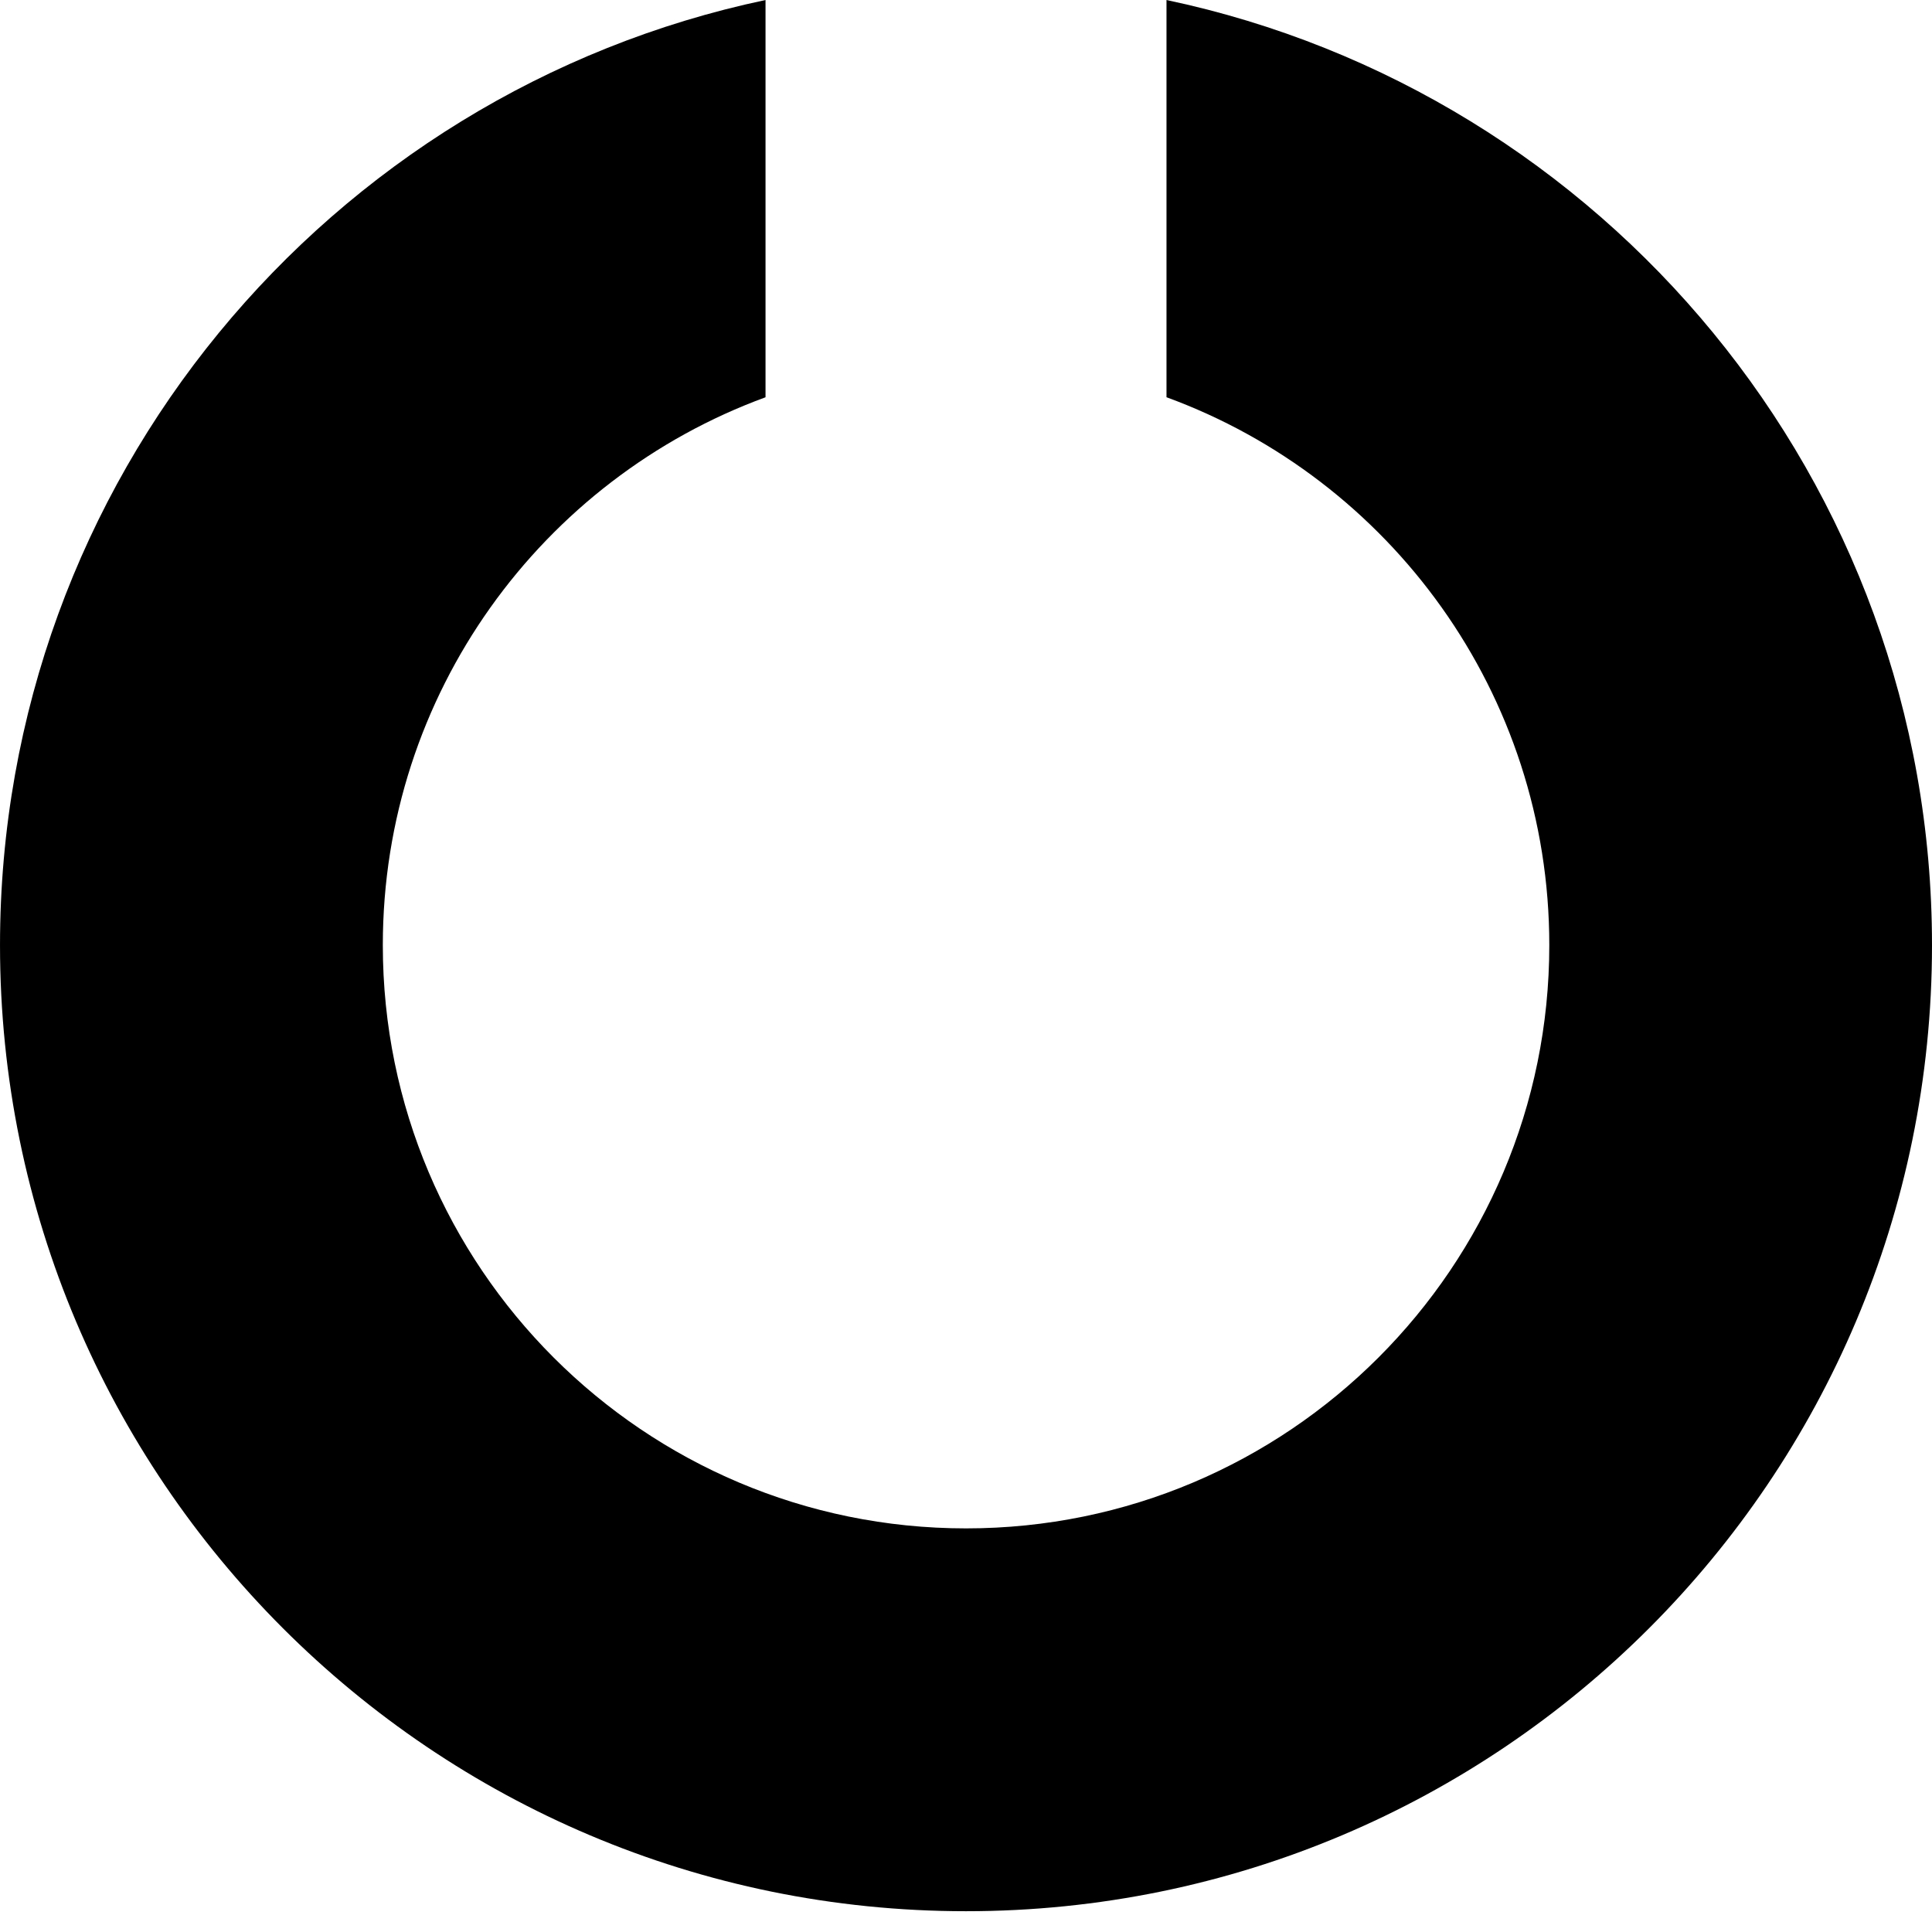
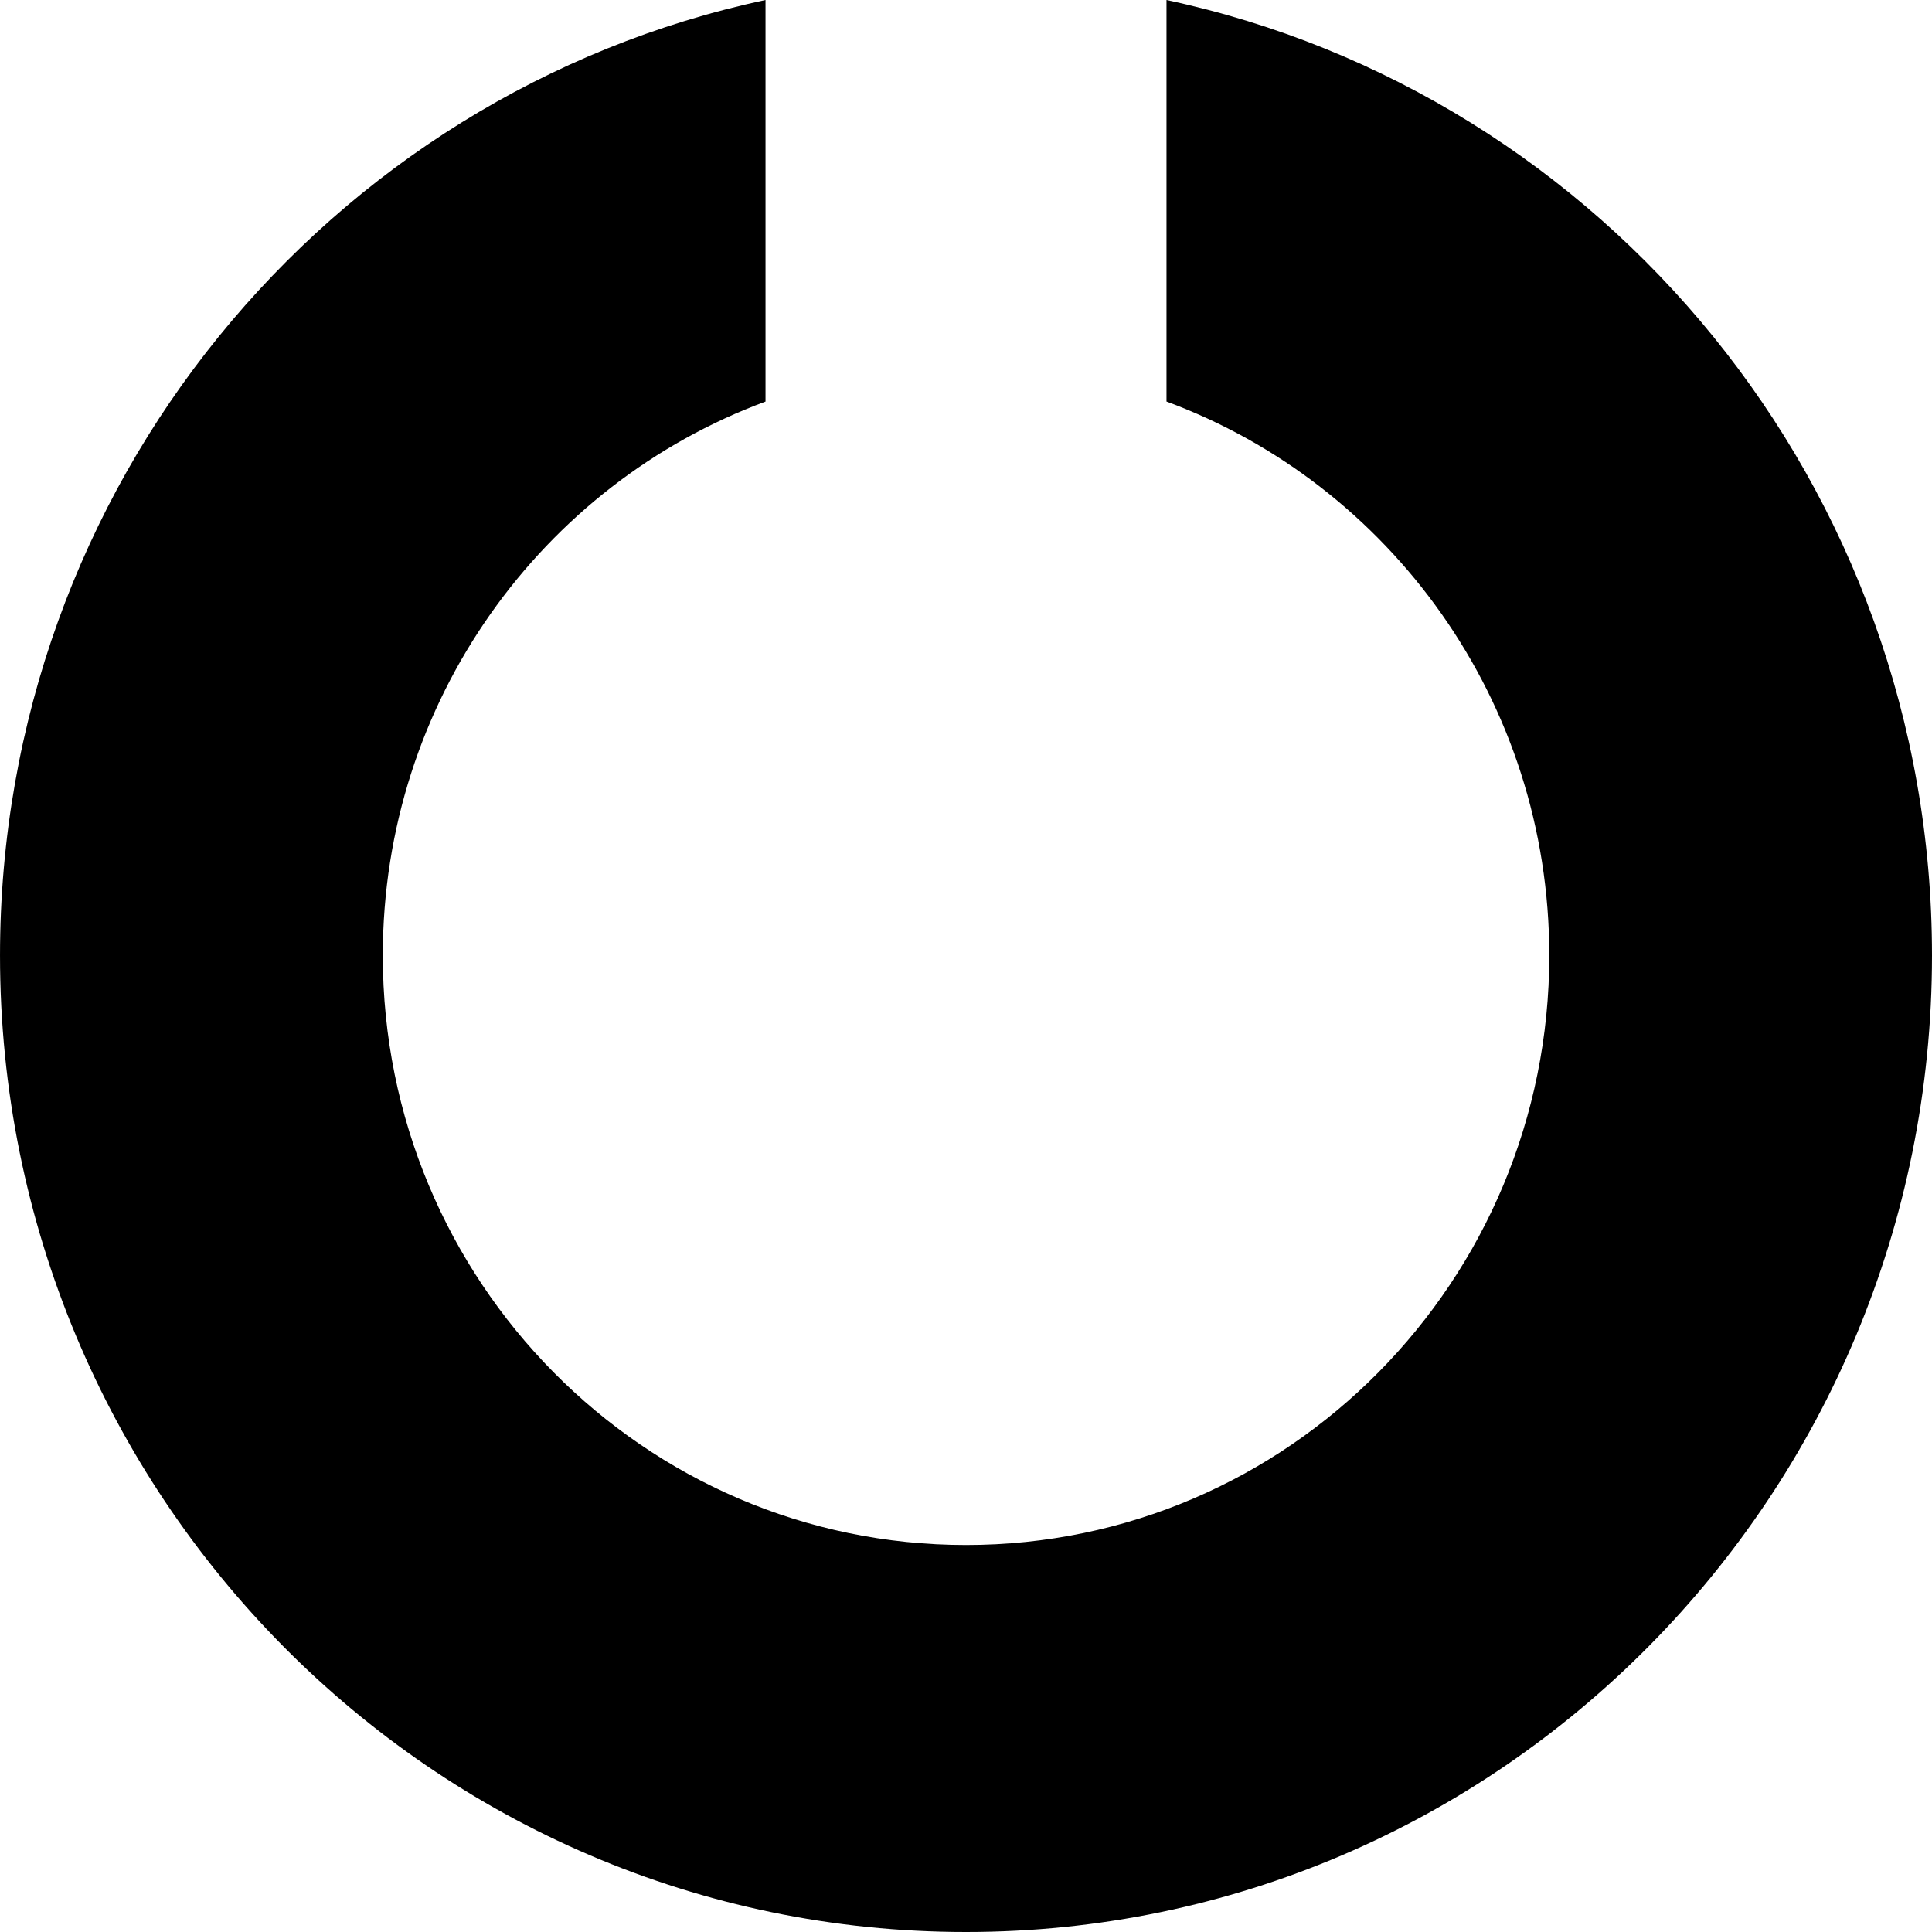
- <svg xmlns="http://www.w3.org/2000/svg" width="184" height="183" viewBox="0 0 184 183" fill="none">
-   <path fill-rule="evenodd" clip-rule="evenodd" d="M111.095 0.001C152.741 8.791 184 45.753 184 90.016C184 140.826 142.81 182.016 92.001 182.016C41.191 182.016 0.001 140.826 0.001 90.016C0.001 45.753 31.26 8.791 72.907 0.001L72.907 37.834C51.638 45.622 36.459 66.043 36.459 90.01C36.459 120.688 61.328 145.557 92.005 145.557C122.683 145.557 147.552 120.688 147.552 90.01C147.552 66.04 132.369 45.616 111.095 37.831L111.095 0.001Z" fill="black" />
+ <svg xmlns="http://www.w3.org/2000/svg" width="184" height="184" viewBox="0 0 184 184" fill="none">
+   <path fill-rule="evenodd" clip-rule="evenodd" d="M111.095 2.4144e-05C152.741 8.886 184 46.251 184 90.997C184 142.361 142.81 184 92.001 184C41.191 184 0.001 142.361 0.001 90.997C0.001 46.252 31.26 8.886 72.906 8.18406e-05L72.906 38.245C51.637 46.117 36.457 66.762 36.457 90.991C36.457 122.003 61.326 147.143 92.004 147.143C122.682 147.143 147.551 122.003 147.551 90.991C147.551 66.759 132.368 46.113 111.095 38.242L111.095 2.4144e-05Z" fill="black" />
</svg>
